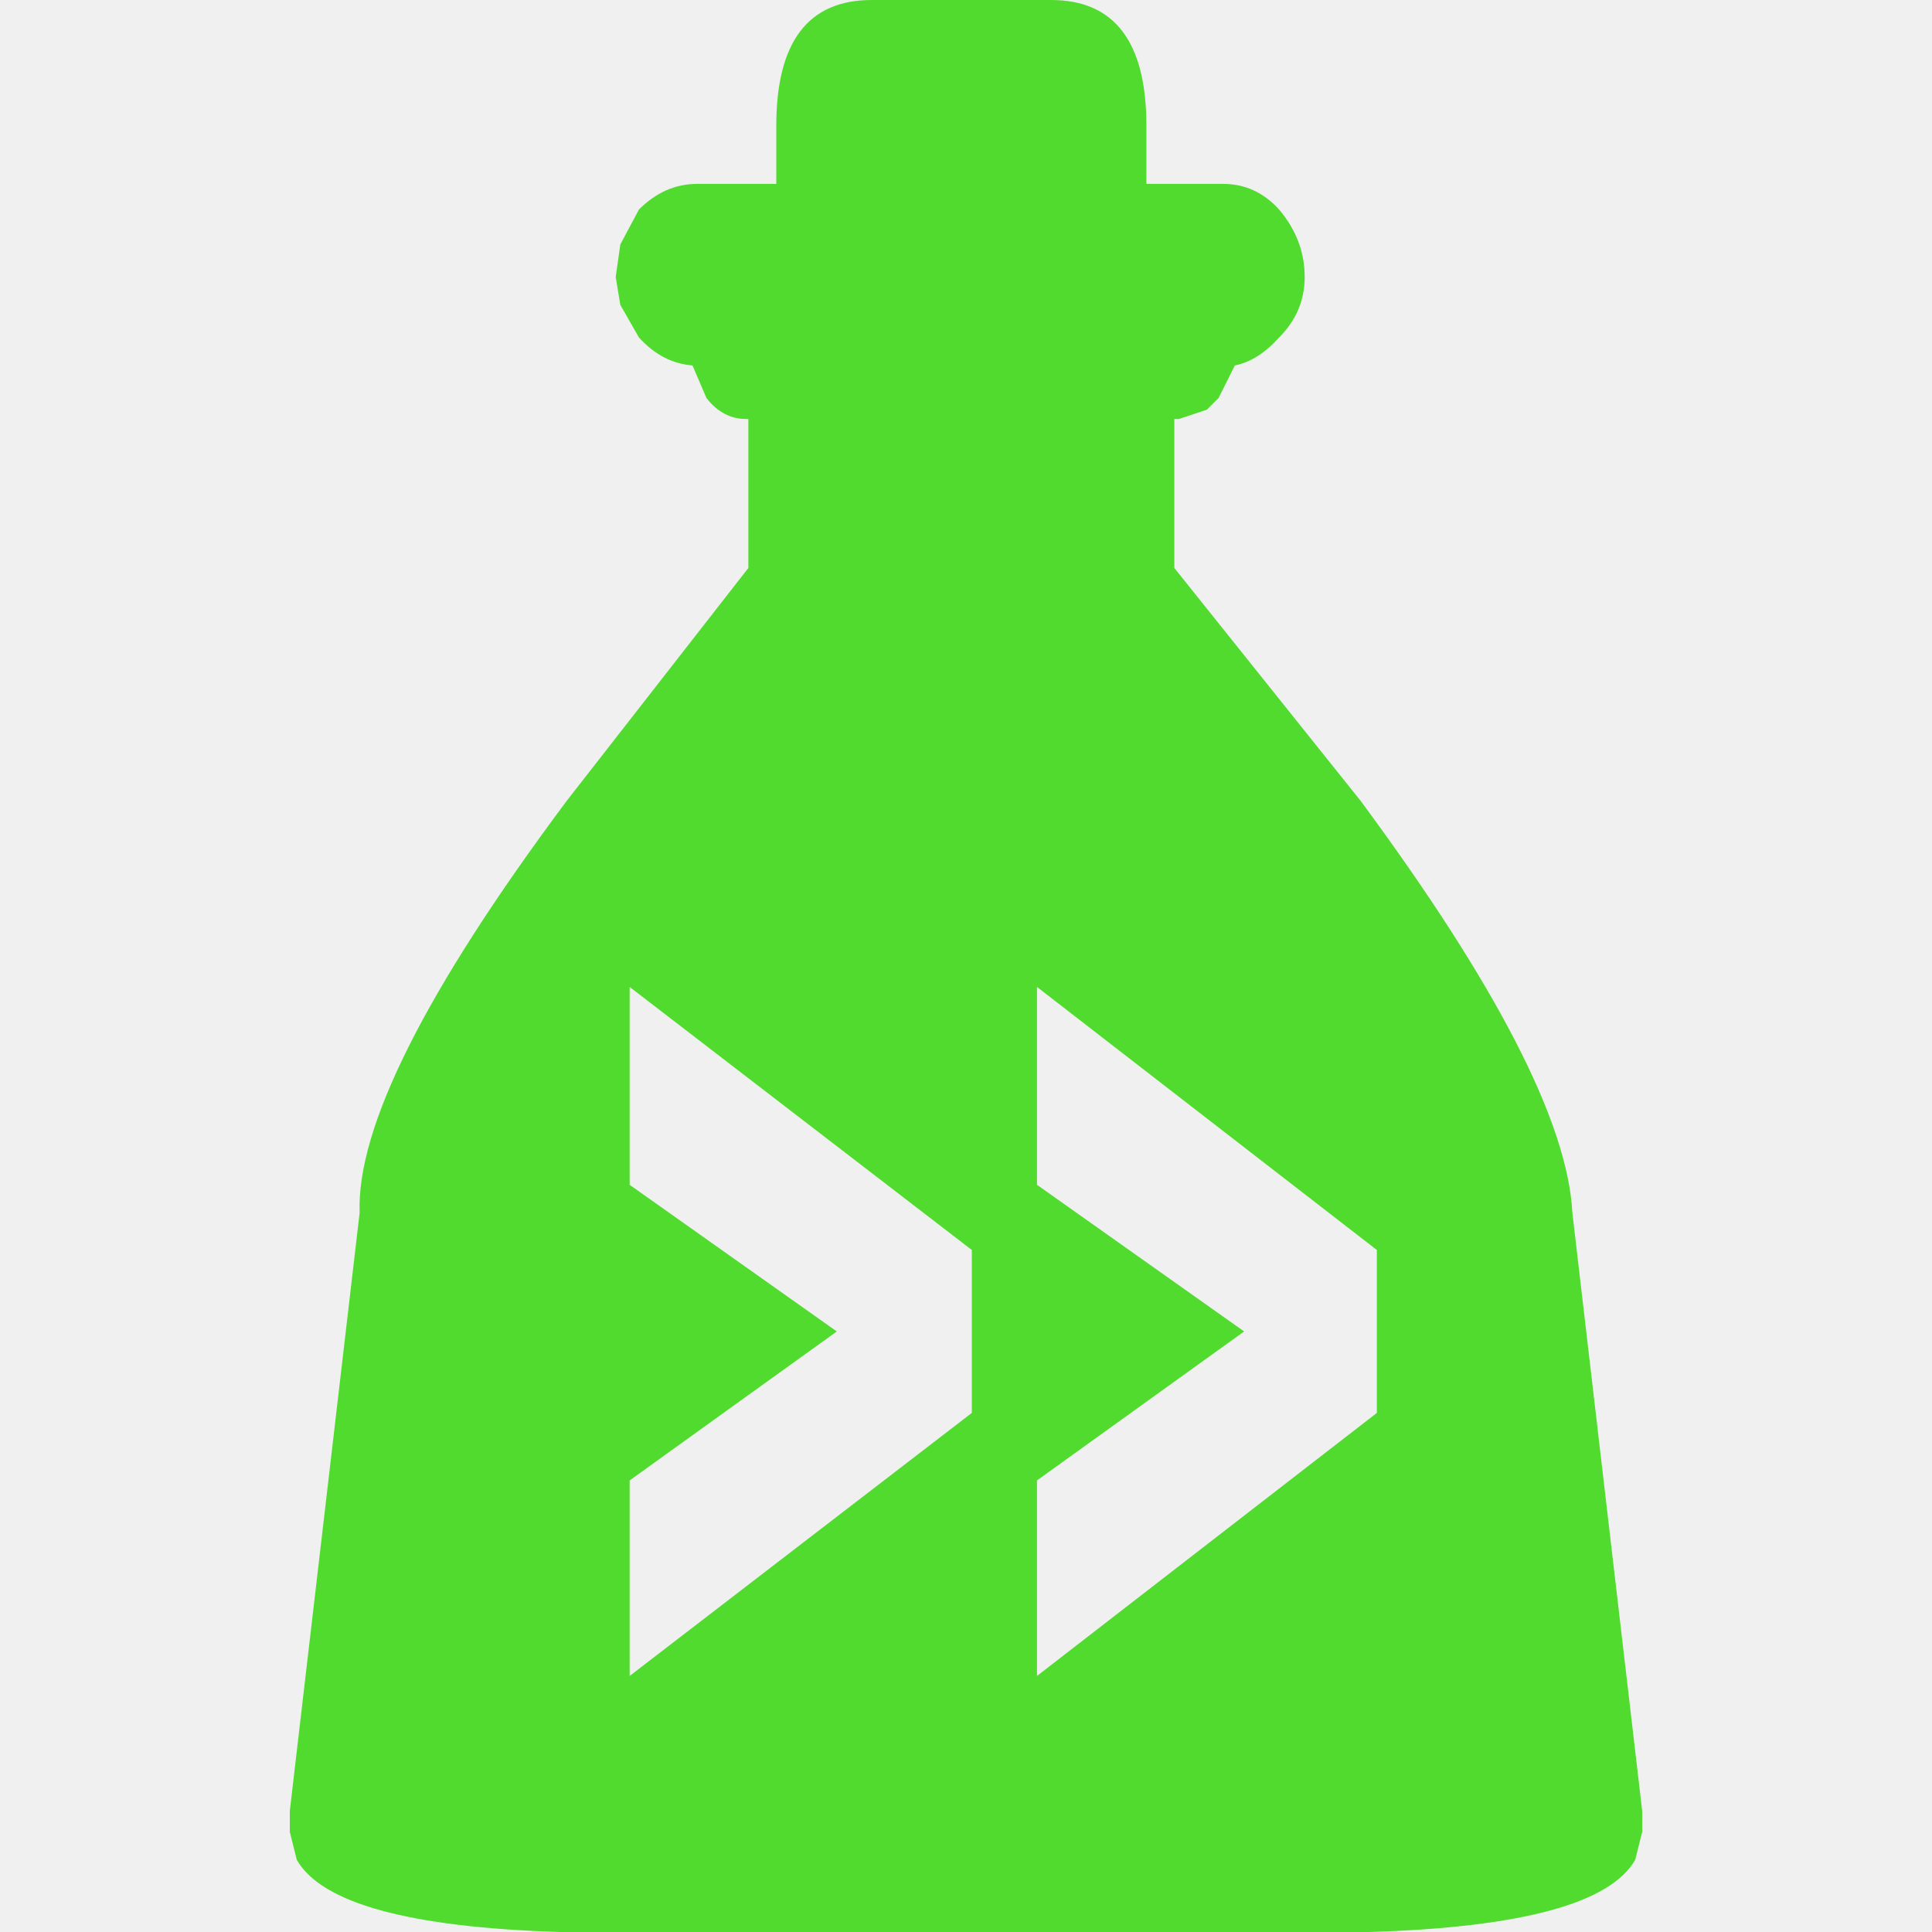
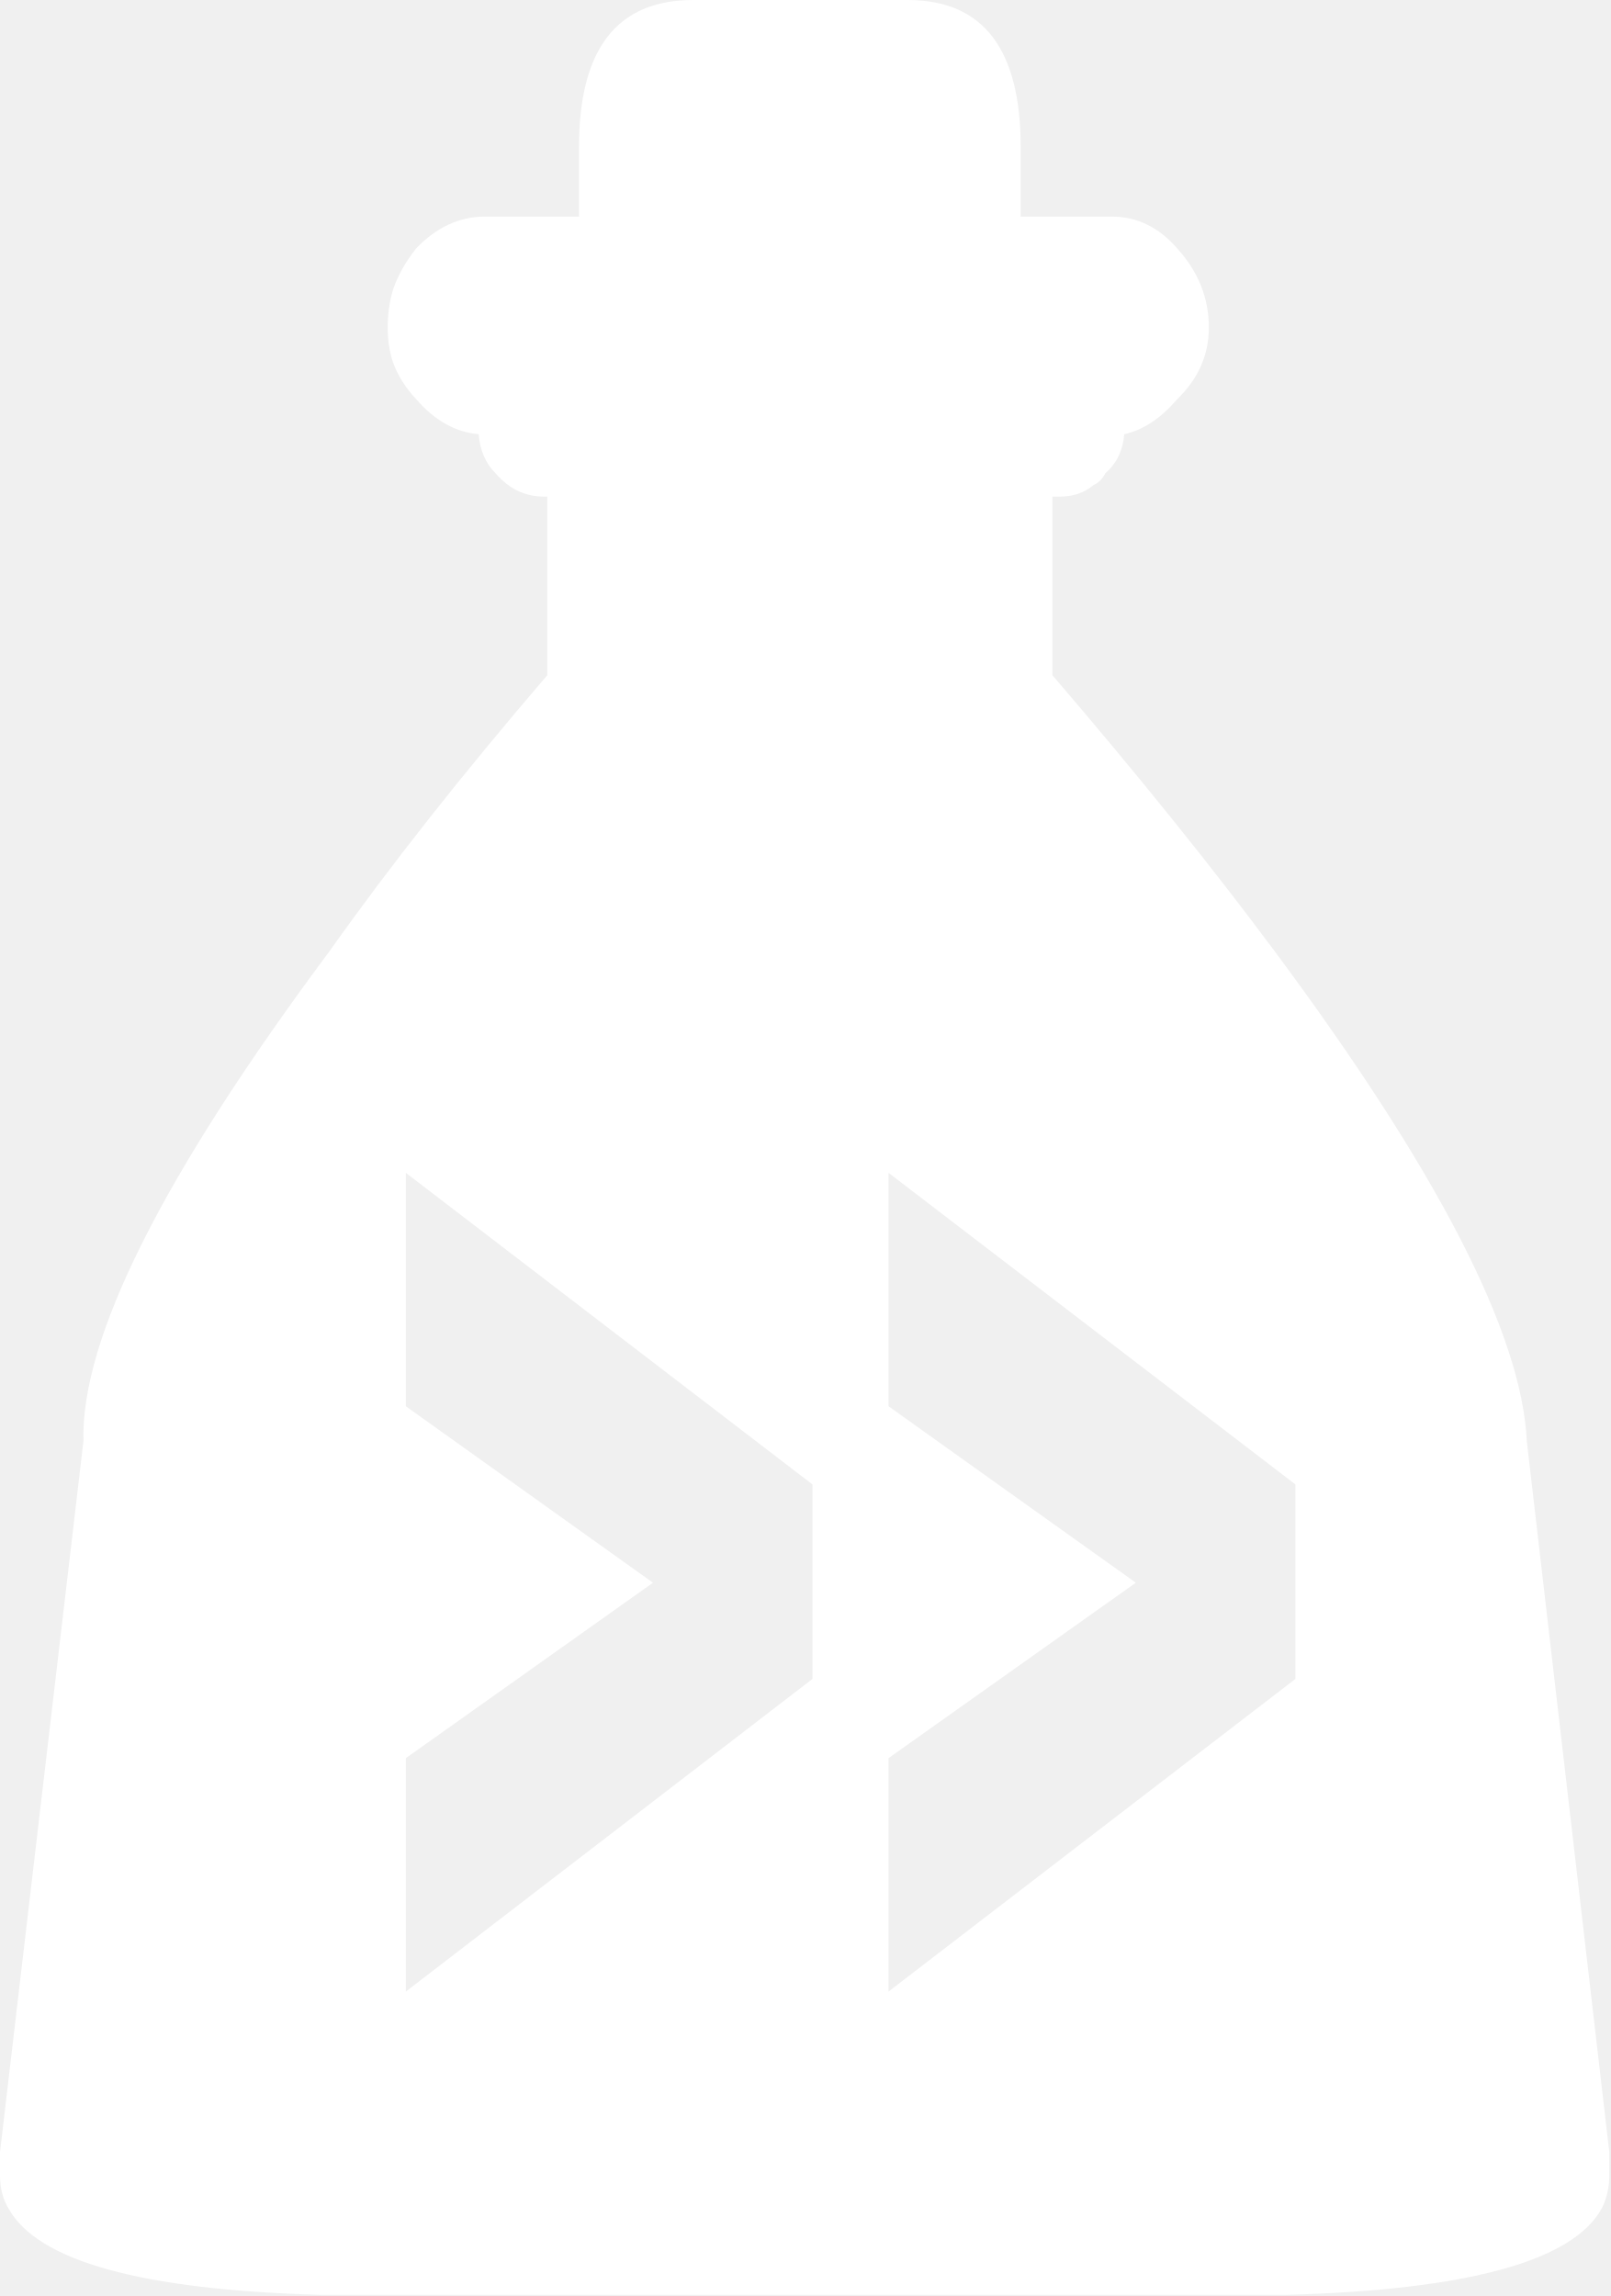
- <svg xmlns="http://www.w3.org/2000/svg" height="512" width="512" version="1.1" id="svg393">
-   <defs id="defs397" />
-   <g transform="matrix(12.33735,0,0,12.33735,255.6916,256.6169)" id="g391">
-     <path d="m 6.75,-16.3 q 0.55,0.65 0.55,1.45 0,0.75 -0.55,1.3 -0.45,0.5 -0.95,0.6 L 5.45,-12.25 5.2,-12 4.6,-11.8 H 4.5 v 3.2 l 4,5 q 4.4,5.95 4.55,8.85 l 1.5,12.85 v 0.45 l -0.15,0.6 q -0.8,1.4 -5.7,1.55 H -8.7 q -4.85,-0.15 -5.65,-1.55 l -0.15,-0.6 V 18.1 L -13,5.25 Q -13.1,2.5 -8.55,-3.6 l 3.9,-5 v -3.2 H -4.7 q -0.5,0 -0.85,-0.45 l -0.3,-0.7 Q -6.5,-13 -7,-13.55 l -0.4,-0.7 -0.1,-0.6 0.1,-0.7 0.4,-0.75 q 0.55,-0.55 1.25,-0.55 h 1.7 v -1.25 q 0,-2.7 2.05,-2.7 h 3.85 q 2.05,0 2.05,2.7 v 1.25 h 1.65 q 0.7,0 1.2,0.55 M 8.85,6.05 1.55,0.4 V 4.65 L 6,7.8 1.55,11 v 4.2 l 7.3,-5.65 v -3.5 m -8.7,0 L -7.2,0.4 V 4.65 L -2.75,7.8 -7.2,11 v 4.2 L 0.15,9.55 v -3.5" fill="#51db2e" fill-rule="evenodd" stroke="none" id="path389" />
+ <svg xmlns="http://www.w3.org/2000/svg" width="100%" height="100%" viewBox="0 0 479 683" version="1.1" xml:space="preserve" style="fill-rule:evenodd;clip-rule:evenodd;stroke-linejoin:round;stroke-miterlimit:2;">
+   <g transform="matrix(1.33333,0,0,1.33333,0,0)">
+     <g transform="matrix(1,0,0,1,-30.25,-16.1)">
+       <g transform="matrix(0.587156,0,0,0.587156,12.4885,6.64679)">
+         <path d="M418.05,71.9L418.05,98.4L452.55,98.4C462.183,98.4 470.483,102.4 477.45,110.4C485.517,119.267 489.55,129.317 489.55,140.55C489.55,150.983 485.517,160.083 477.45,167.85C471.317,175.05 464.633,179.467 457.4,181.1C456.9,187.267 454.5,192.217 450.2,195.95C449.1,198.117 447.617,199.6 445.75,200.4C442.283,203.333 438,204.8 432.9,204.8L430.1,204.8L430.1,272.65C462.467,310.383 490.583,345.3 514.45,377.4C576.517,460.9 608.483,523 610.35,563.7L641.7,833.85L641.7,842.75C641.7,847.283 640.75,851.433 638.85,855.2C627.883,875.267 587.867,886.233 518.8,888.1L152.3,888.1C84.067,886.233 44.45,875.267 33.45,855.2C31.317,851.7 30.25,847.55 30.25,842.75L30.25,833.85L61.95,563.7C60.917,524.633 92.117,462.533 155.55,377.4C178.283,345.3 205.833,310.383 238.2,272.65L238.2,204.8L237,204.8C229.767,204.8 223.617,201.85 218.55,195.95C214.783,192.217 212.633,187.267 212.1,181.1C203.3,180.3 195.417,175.883 188.45,167.85C184.383,163.55 181.433,158.883 179.6,153.85C178.233,149.783 177.55,145.35 177.55,140.55C177.55,135.483 178.233,130.667 179.6,126.1C181.433,120.733 184.383,115.5 188.45,110.4C196.183,102.4 204.867,98.4 214.5,98.4L250.25,98.4L250.25,71.9C250.25,34.7 264.7,16.1 293.6,16.1L375.1,16.1C403.733,16.1 418.05,34.7 418.05,71.9M184.45,550.45L278.35,617.5L184.45,684.15L184.45,772.85L338.95,654.05L338.95,580.15L184.45,461.75L184.45,550.45M367.85,550.45L461.8,617.5L367.85,684.15L367.85,772.85L522.45,654.05L522.45,580.15L367.85,461.75L367.85,550.45" style="fill:white;" />
+       </g>
+     </g>
  </g>
</svg>
